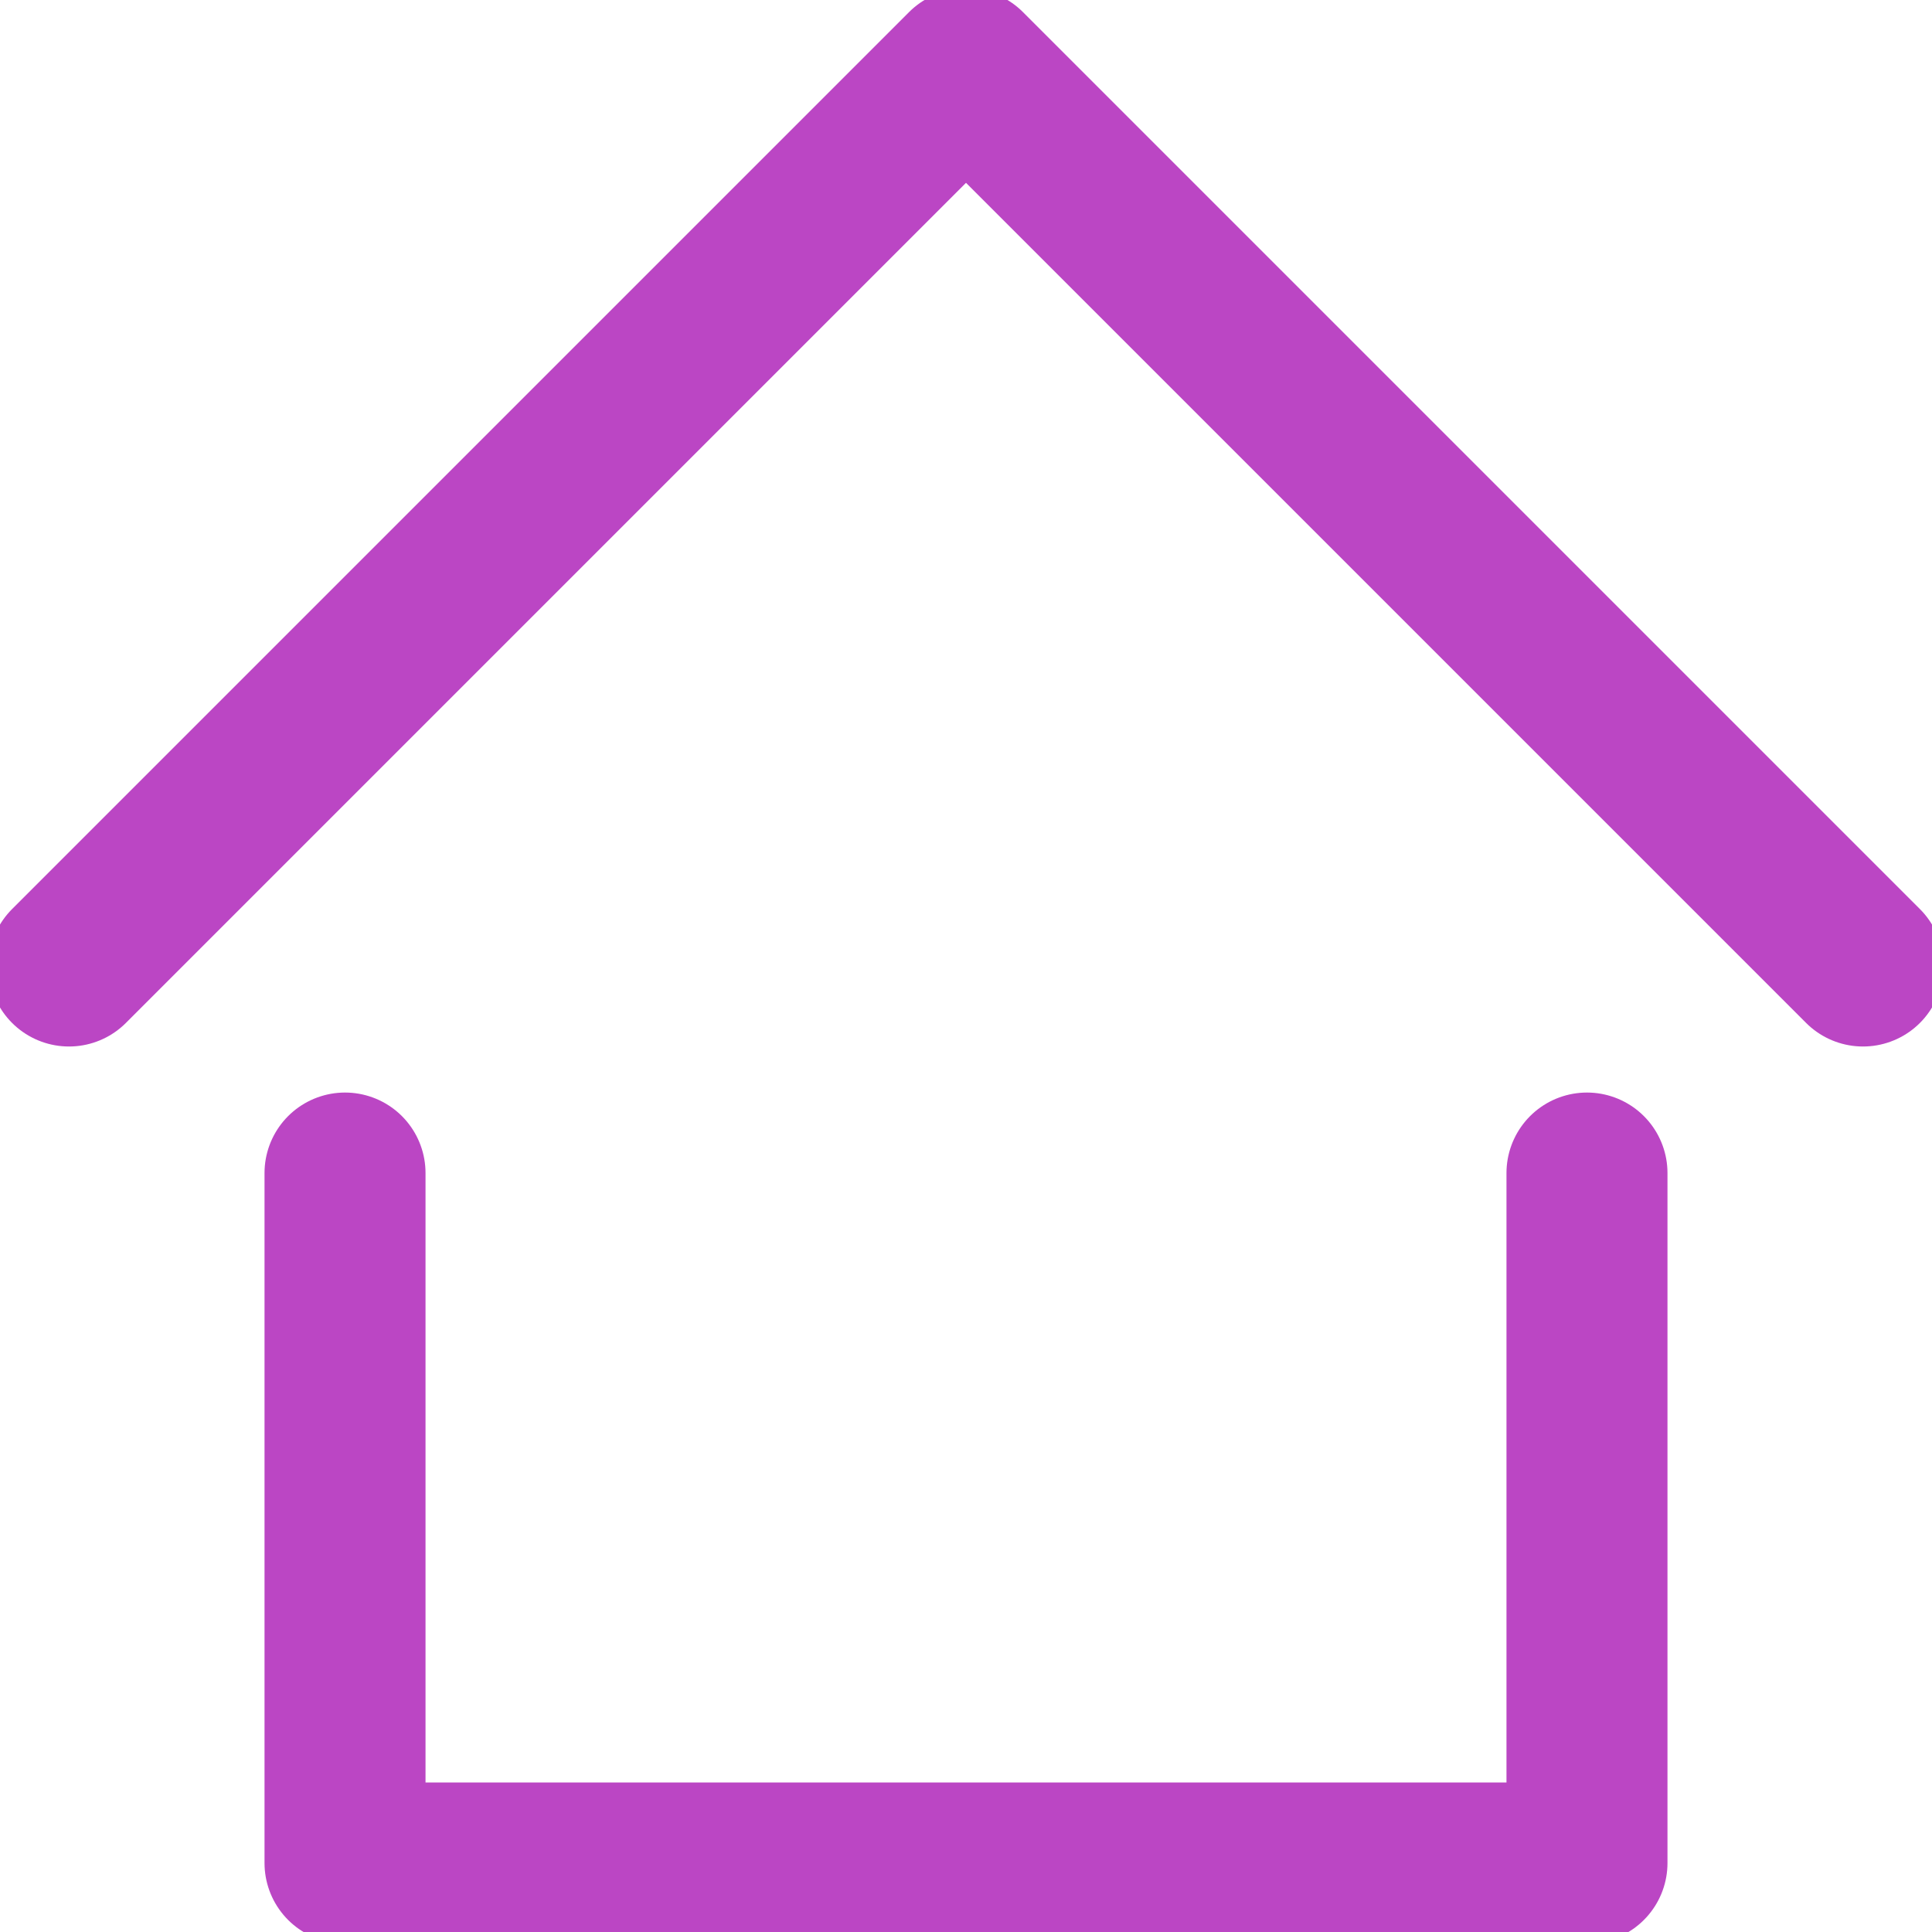
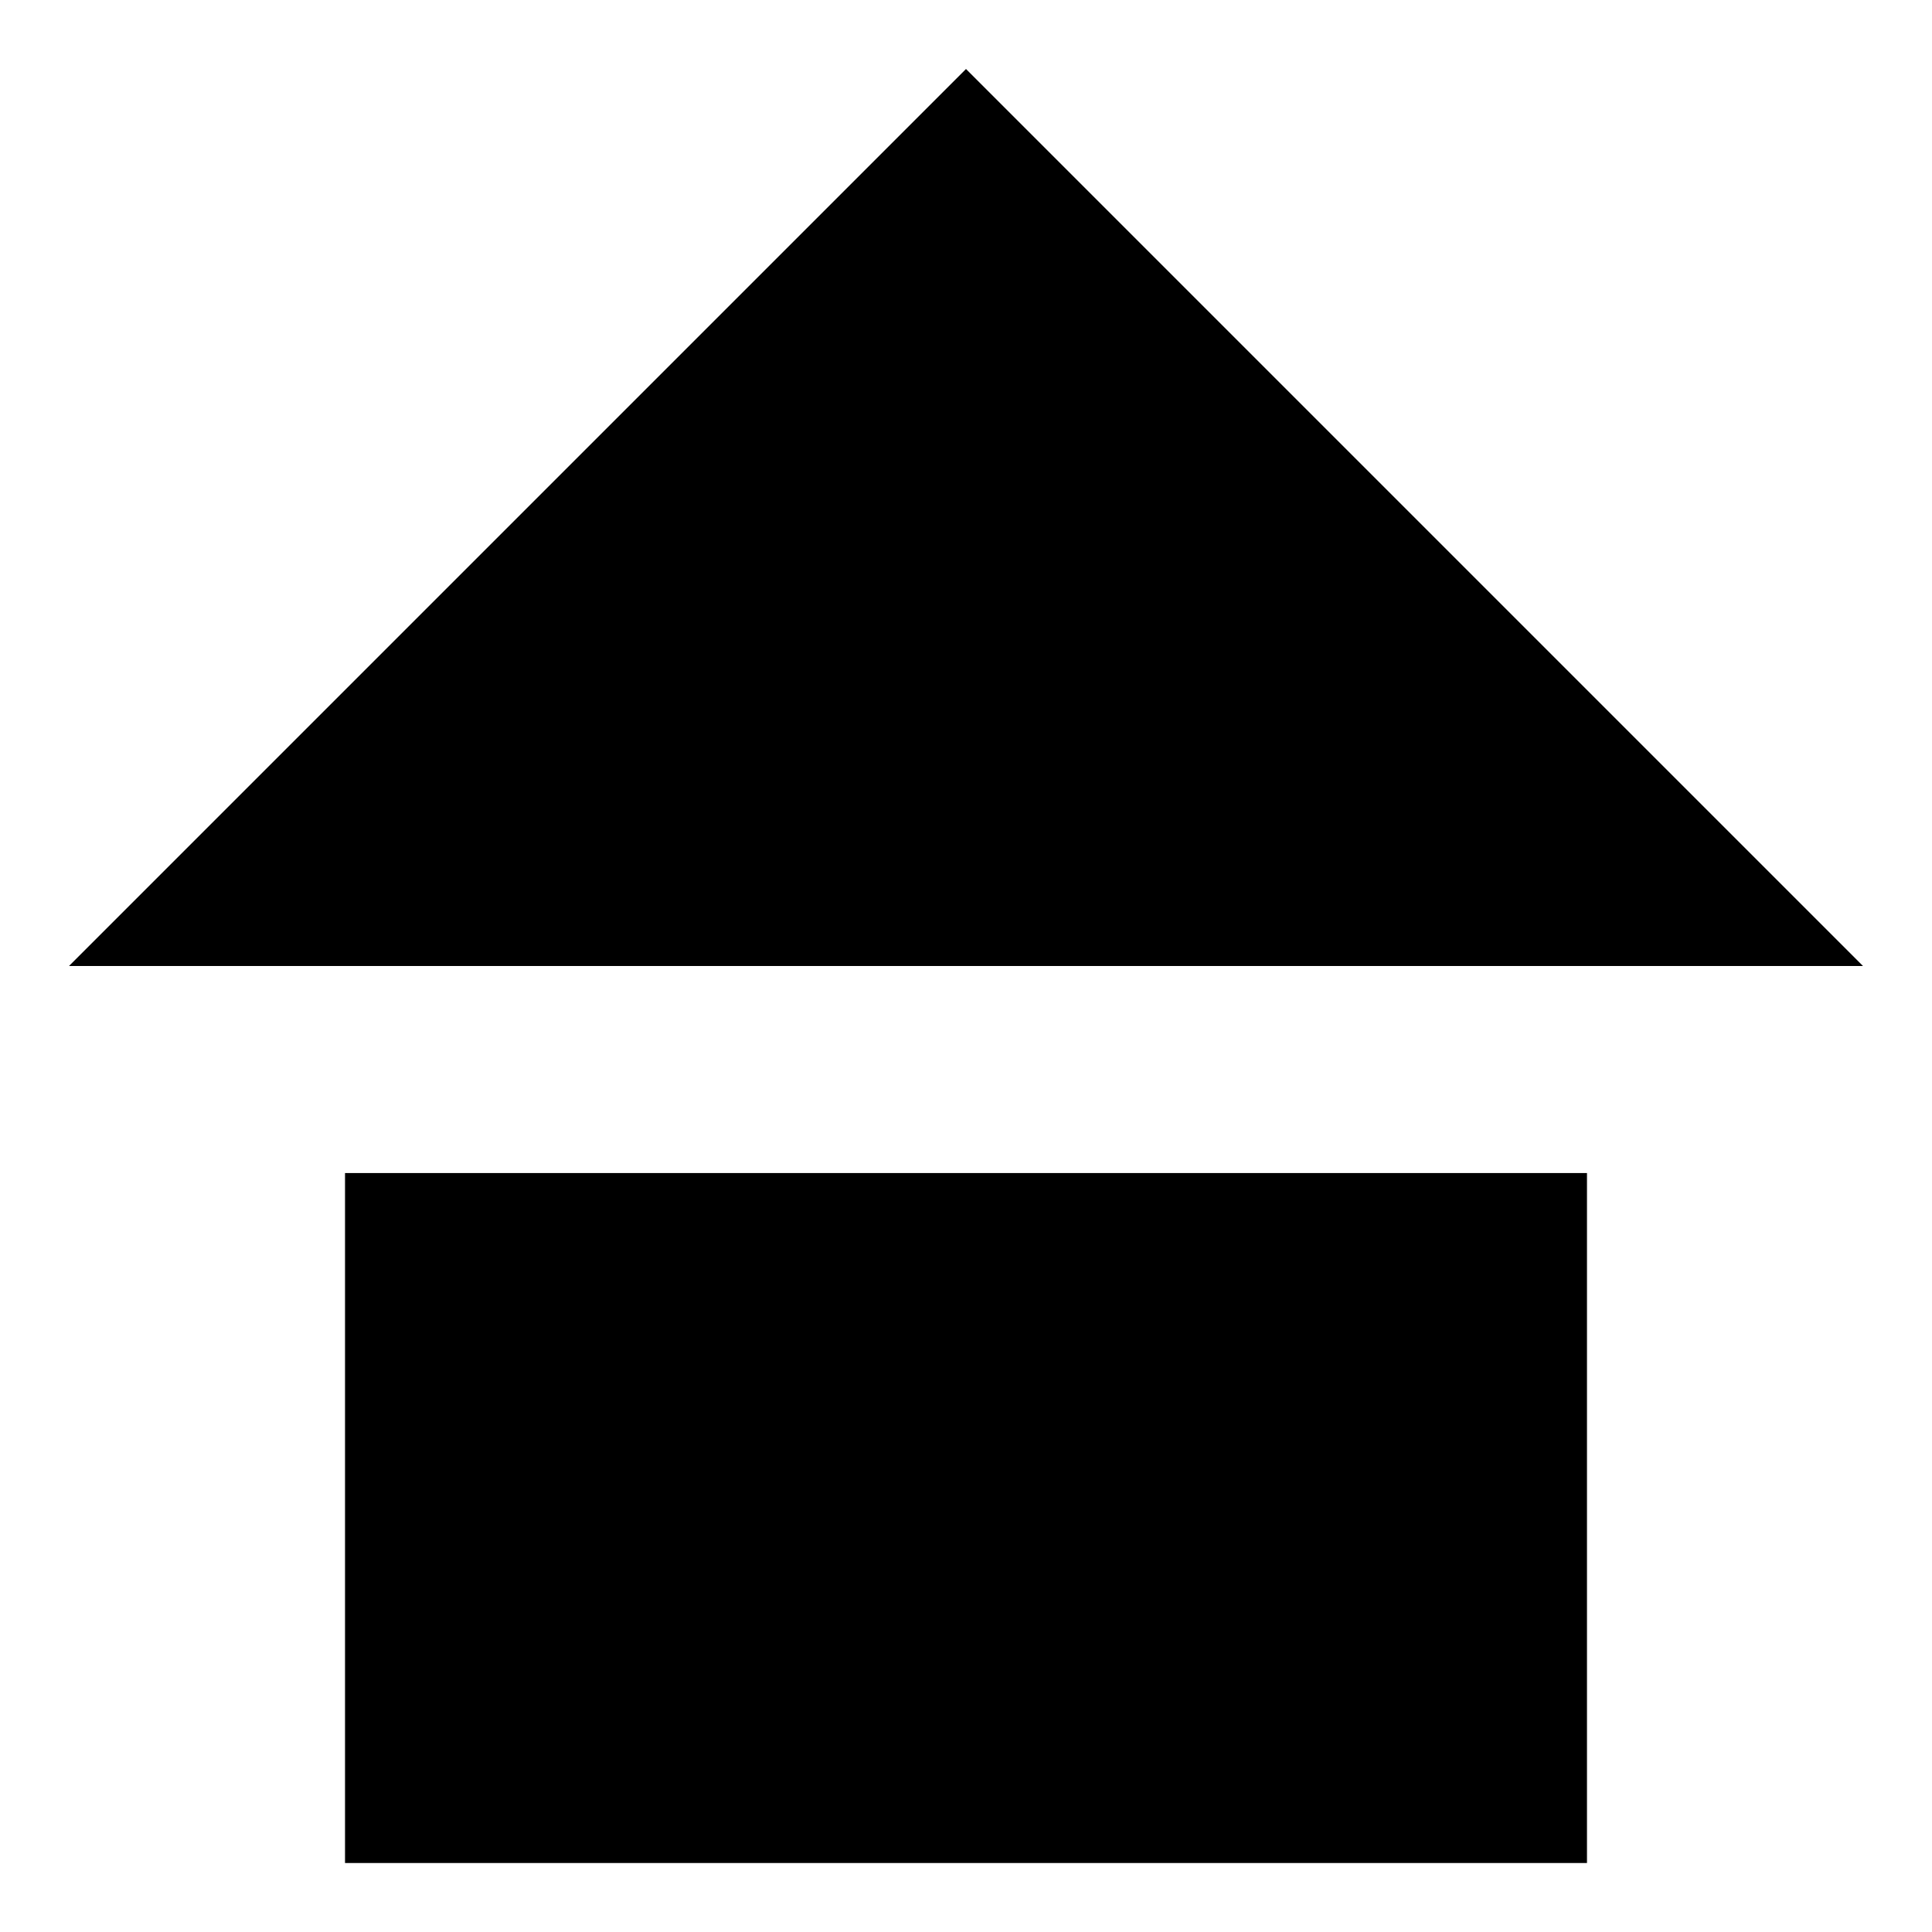
- <svg xmlns="http://www.w3.org/2000/svg" width="24" height="24" viewBox="0 0 24 24" fill="none">
-   <path d="M0.857 12L12 0.857L23.143 12" stroke="#BB46C4" stroke-width="2" stroke-linecap="round" stroke-linejoin="round" />
-   <path d="M4.286 14.572V23.143H19.714V14.572" stroke="#BB46C4" stroke-width="2" stroke-linecap="round" stroke-linejoin="round" />
+ <svg xmlns="http://www.w3.org/2000/svg" width="24" height="24" viewBox="0 0 24 24">
+   <path d="M0.857 12L12 0.857L23.143 12" stroke-width="2" stroke-linecap="round" stroke-linejoin="round" />
+   <path d="M4.286 14.572V23.143H19.714V14.572" stroke-width="2" stroke-linecap="round" stroke-linejoin="round" />
</svg>
